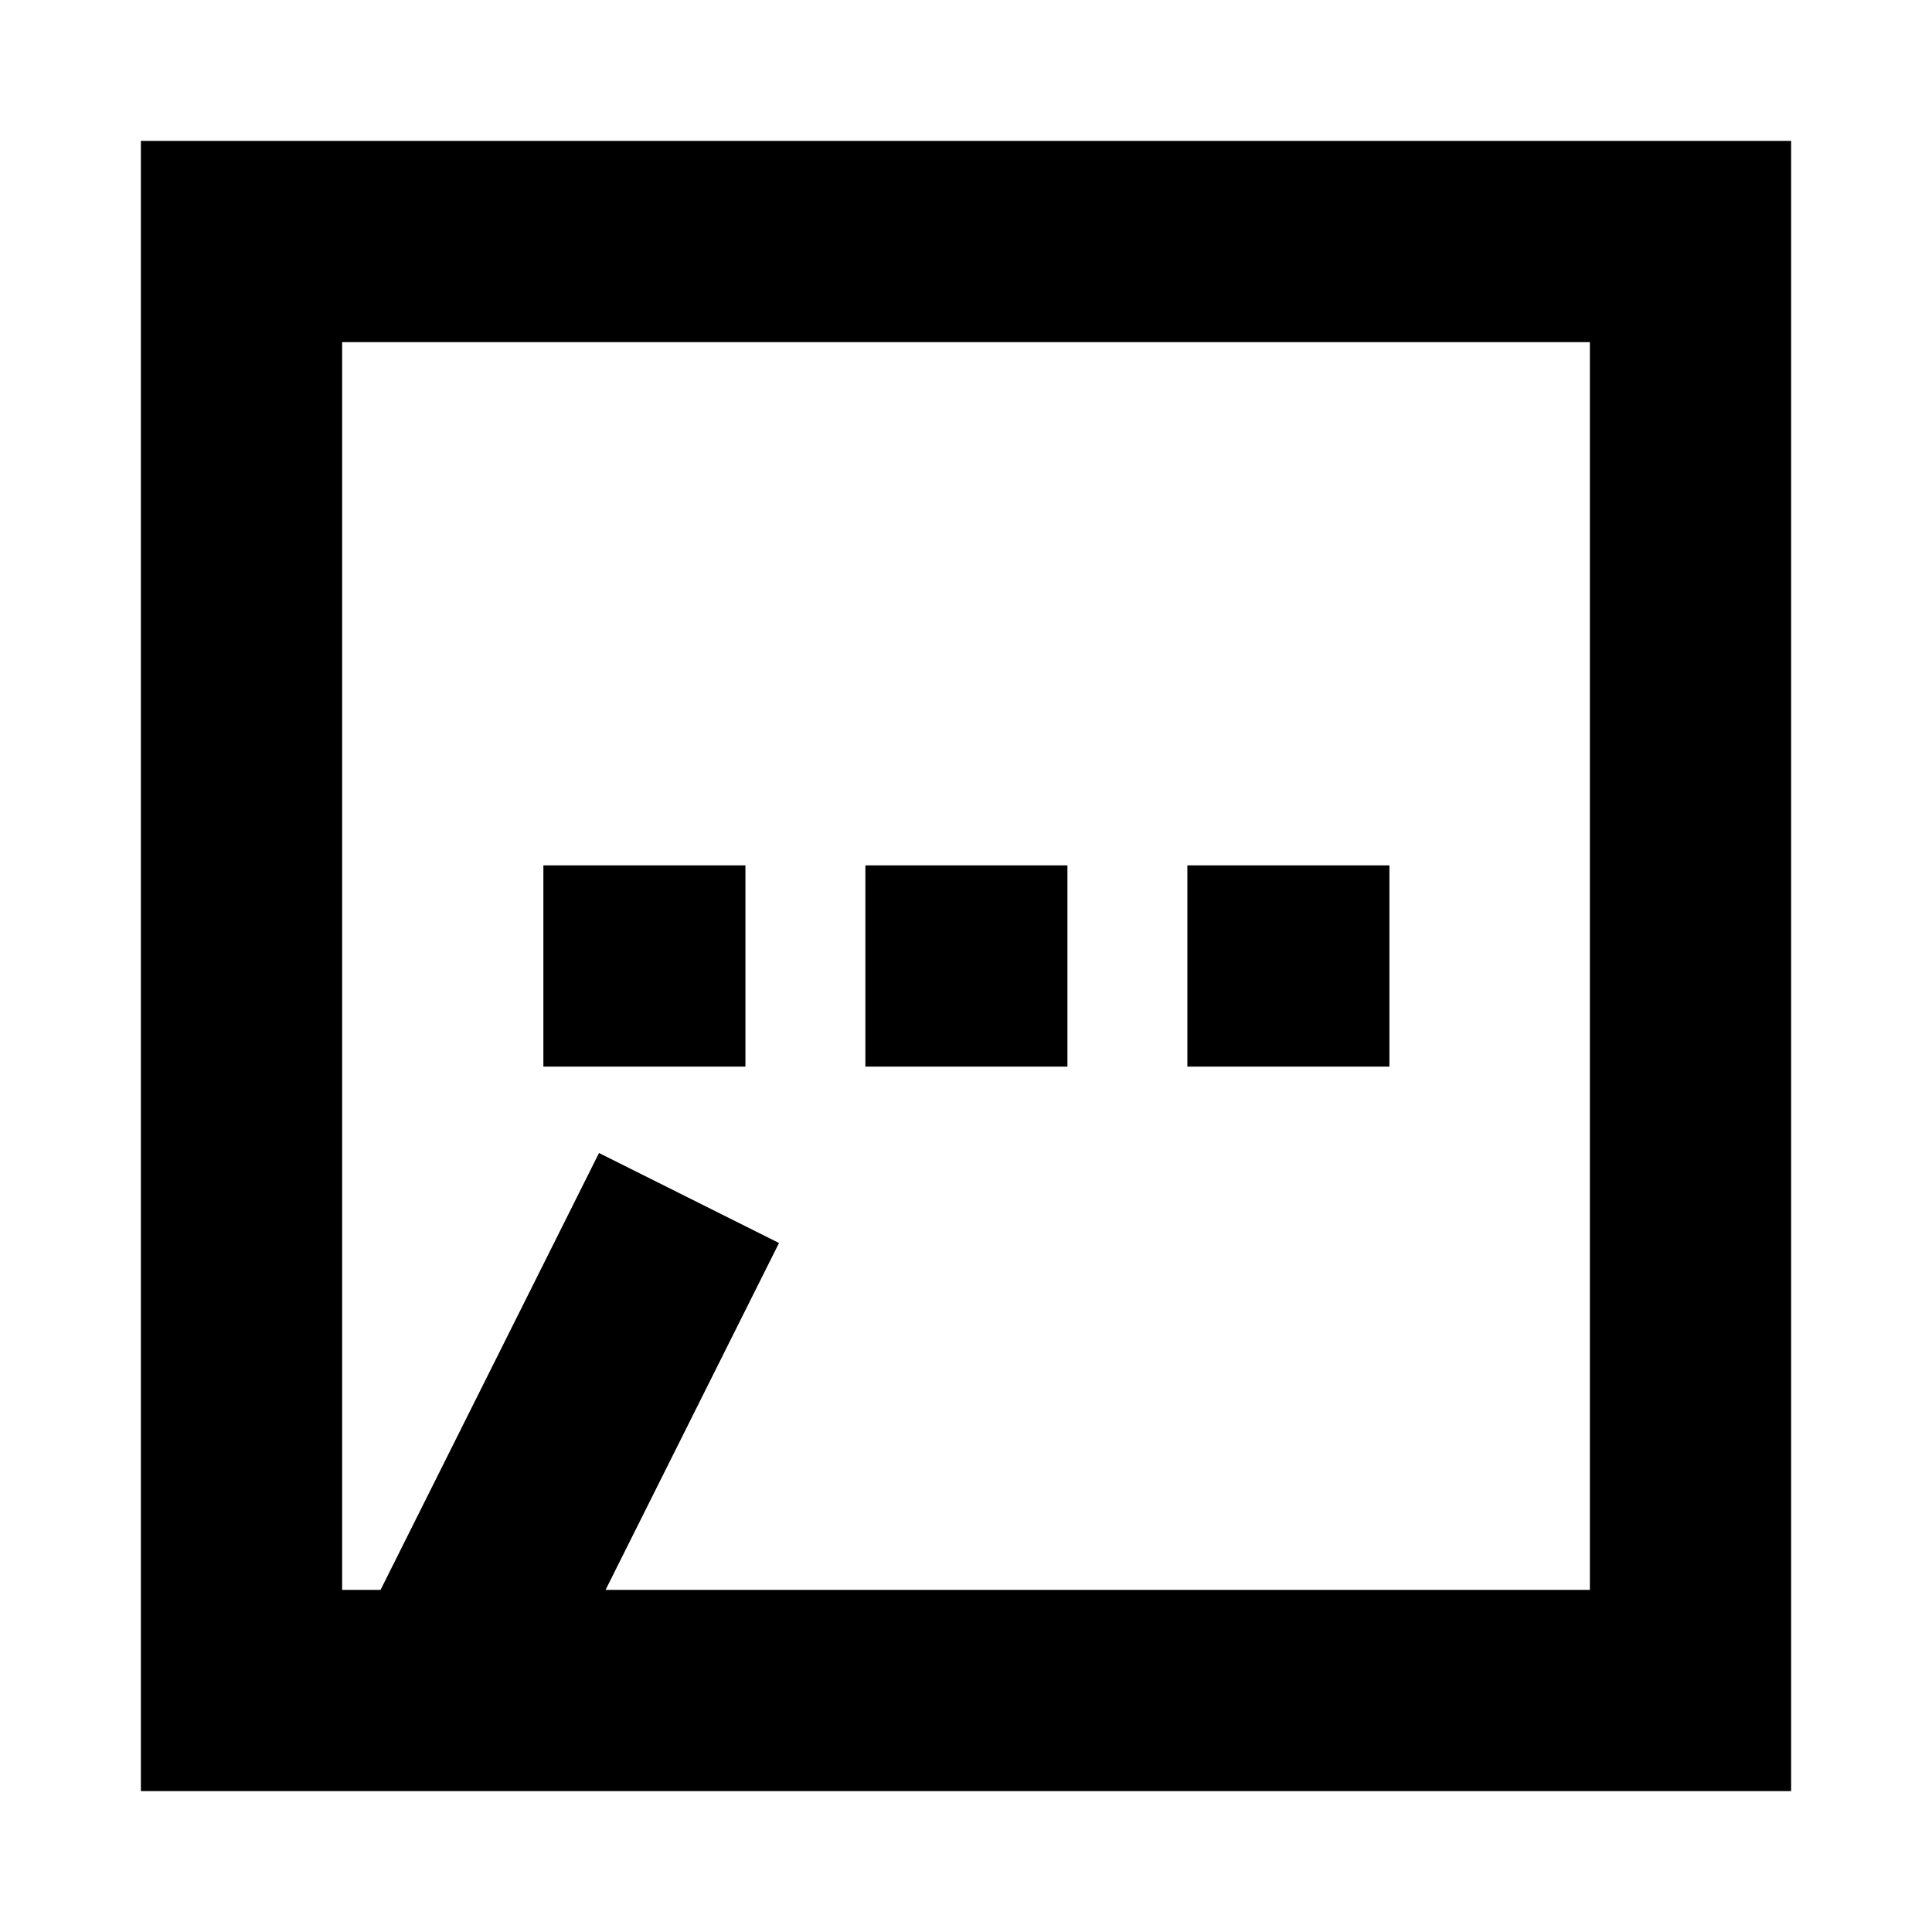
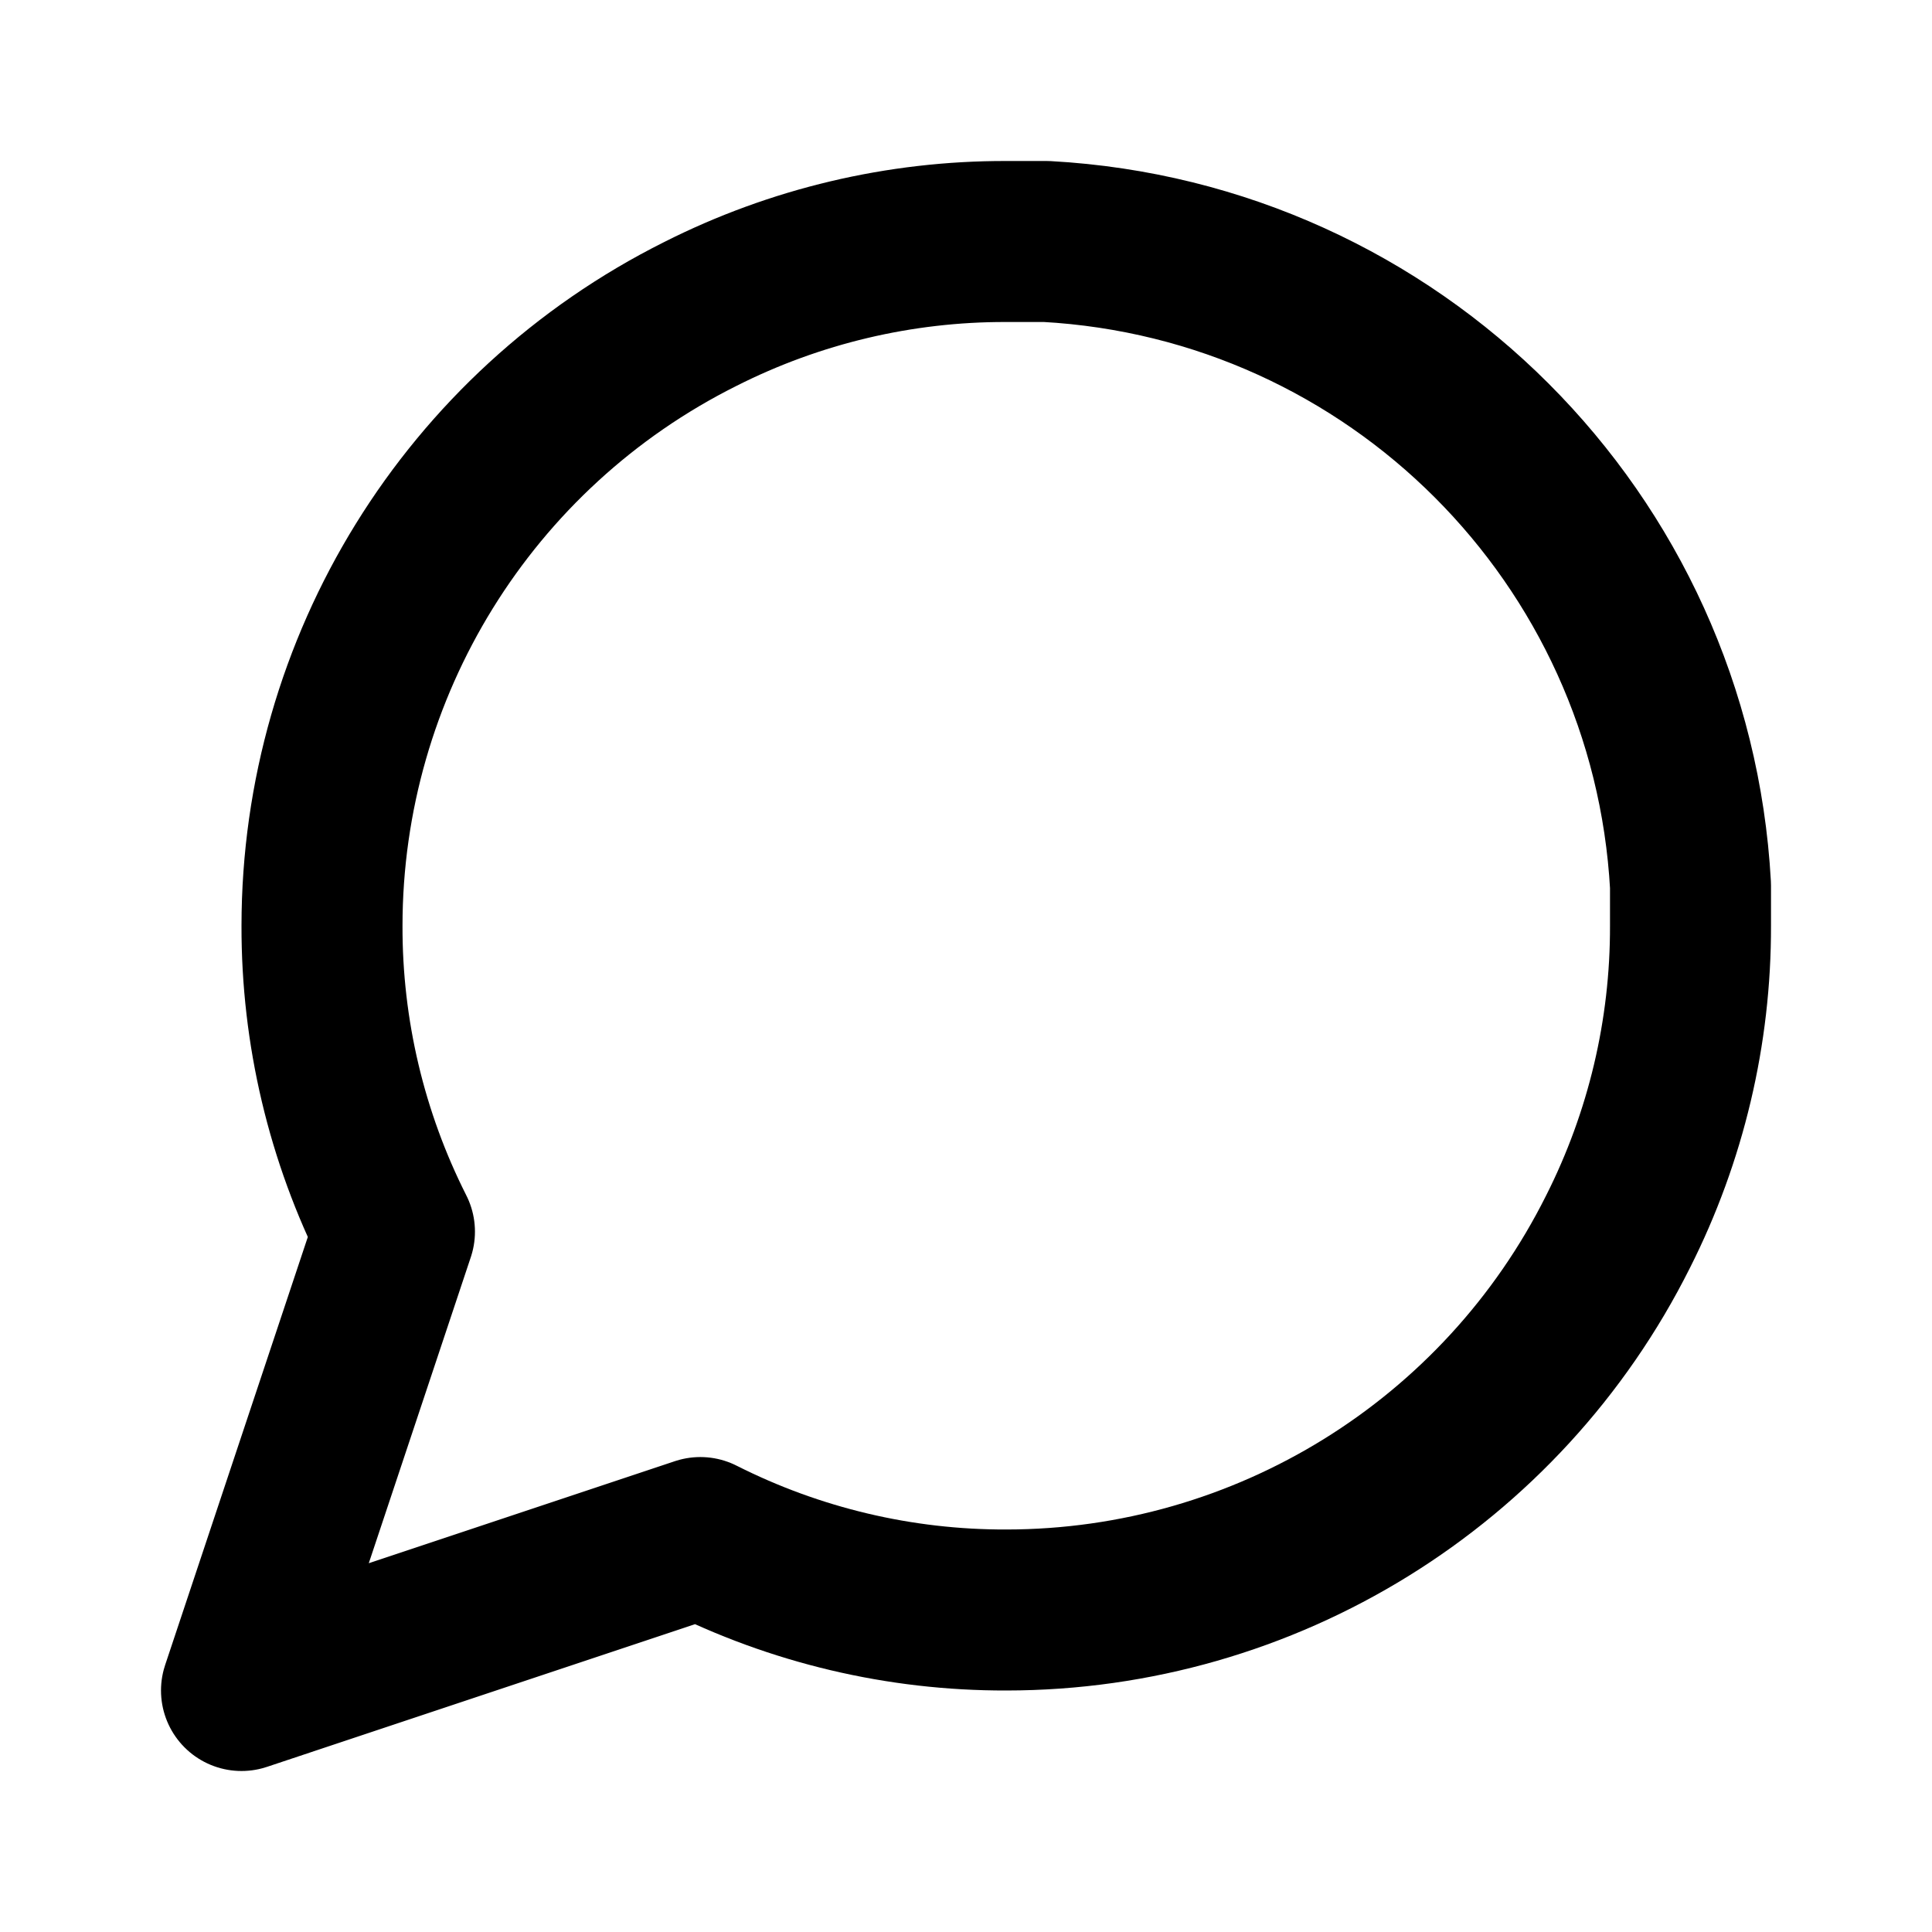
- <svg xmlns="http://www.w3.org/2000/svg" viewBox="0 0 24 24" fill="none" stroke="currentColor" stroke-width="2.5" stroke-linecap="square" stroke-linejoin="miter">
-   <rect x="3" y="3" width="18" height="18" />
-   <line x1="8" y1="12" x2="8.01" y2="12" />
-   <line x1="12" y1="12" x2="12.01" y2="12" />
-   <line x1="16" y1="12" x2="16.01" y2="12" />
-   <path d="M6 20l2-4" />
+ <svg xmlns="http://www.w3.org/2000/svg" viewBox="0 0 24 24" fill="none" stroke="currentColor" stroke-width="2" stroke-linecap="round" stroke-linejoin="round">
+   <path d="M21 11.5a8.38 8.38 0 0 1-.9 3.8 8.5 8.5 0 0 1-7.6 4.7 8.38 8.38 0 0 1-3.8-.9L3 21l1.9-5.7a8.38 8.38 0 0 1-.9-3.8 8.5 8.5 0 0 1 4.7-7.6 8.38 8.38 0 0 1 3.8-.9h.5a8.48 8.48 0 0 1 8 8v.5z" />
</svg>
